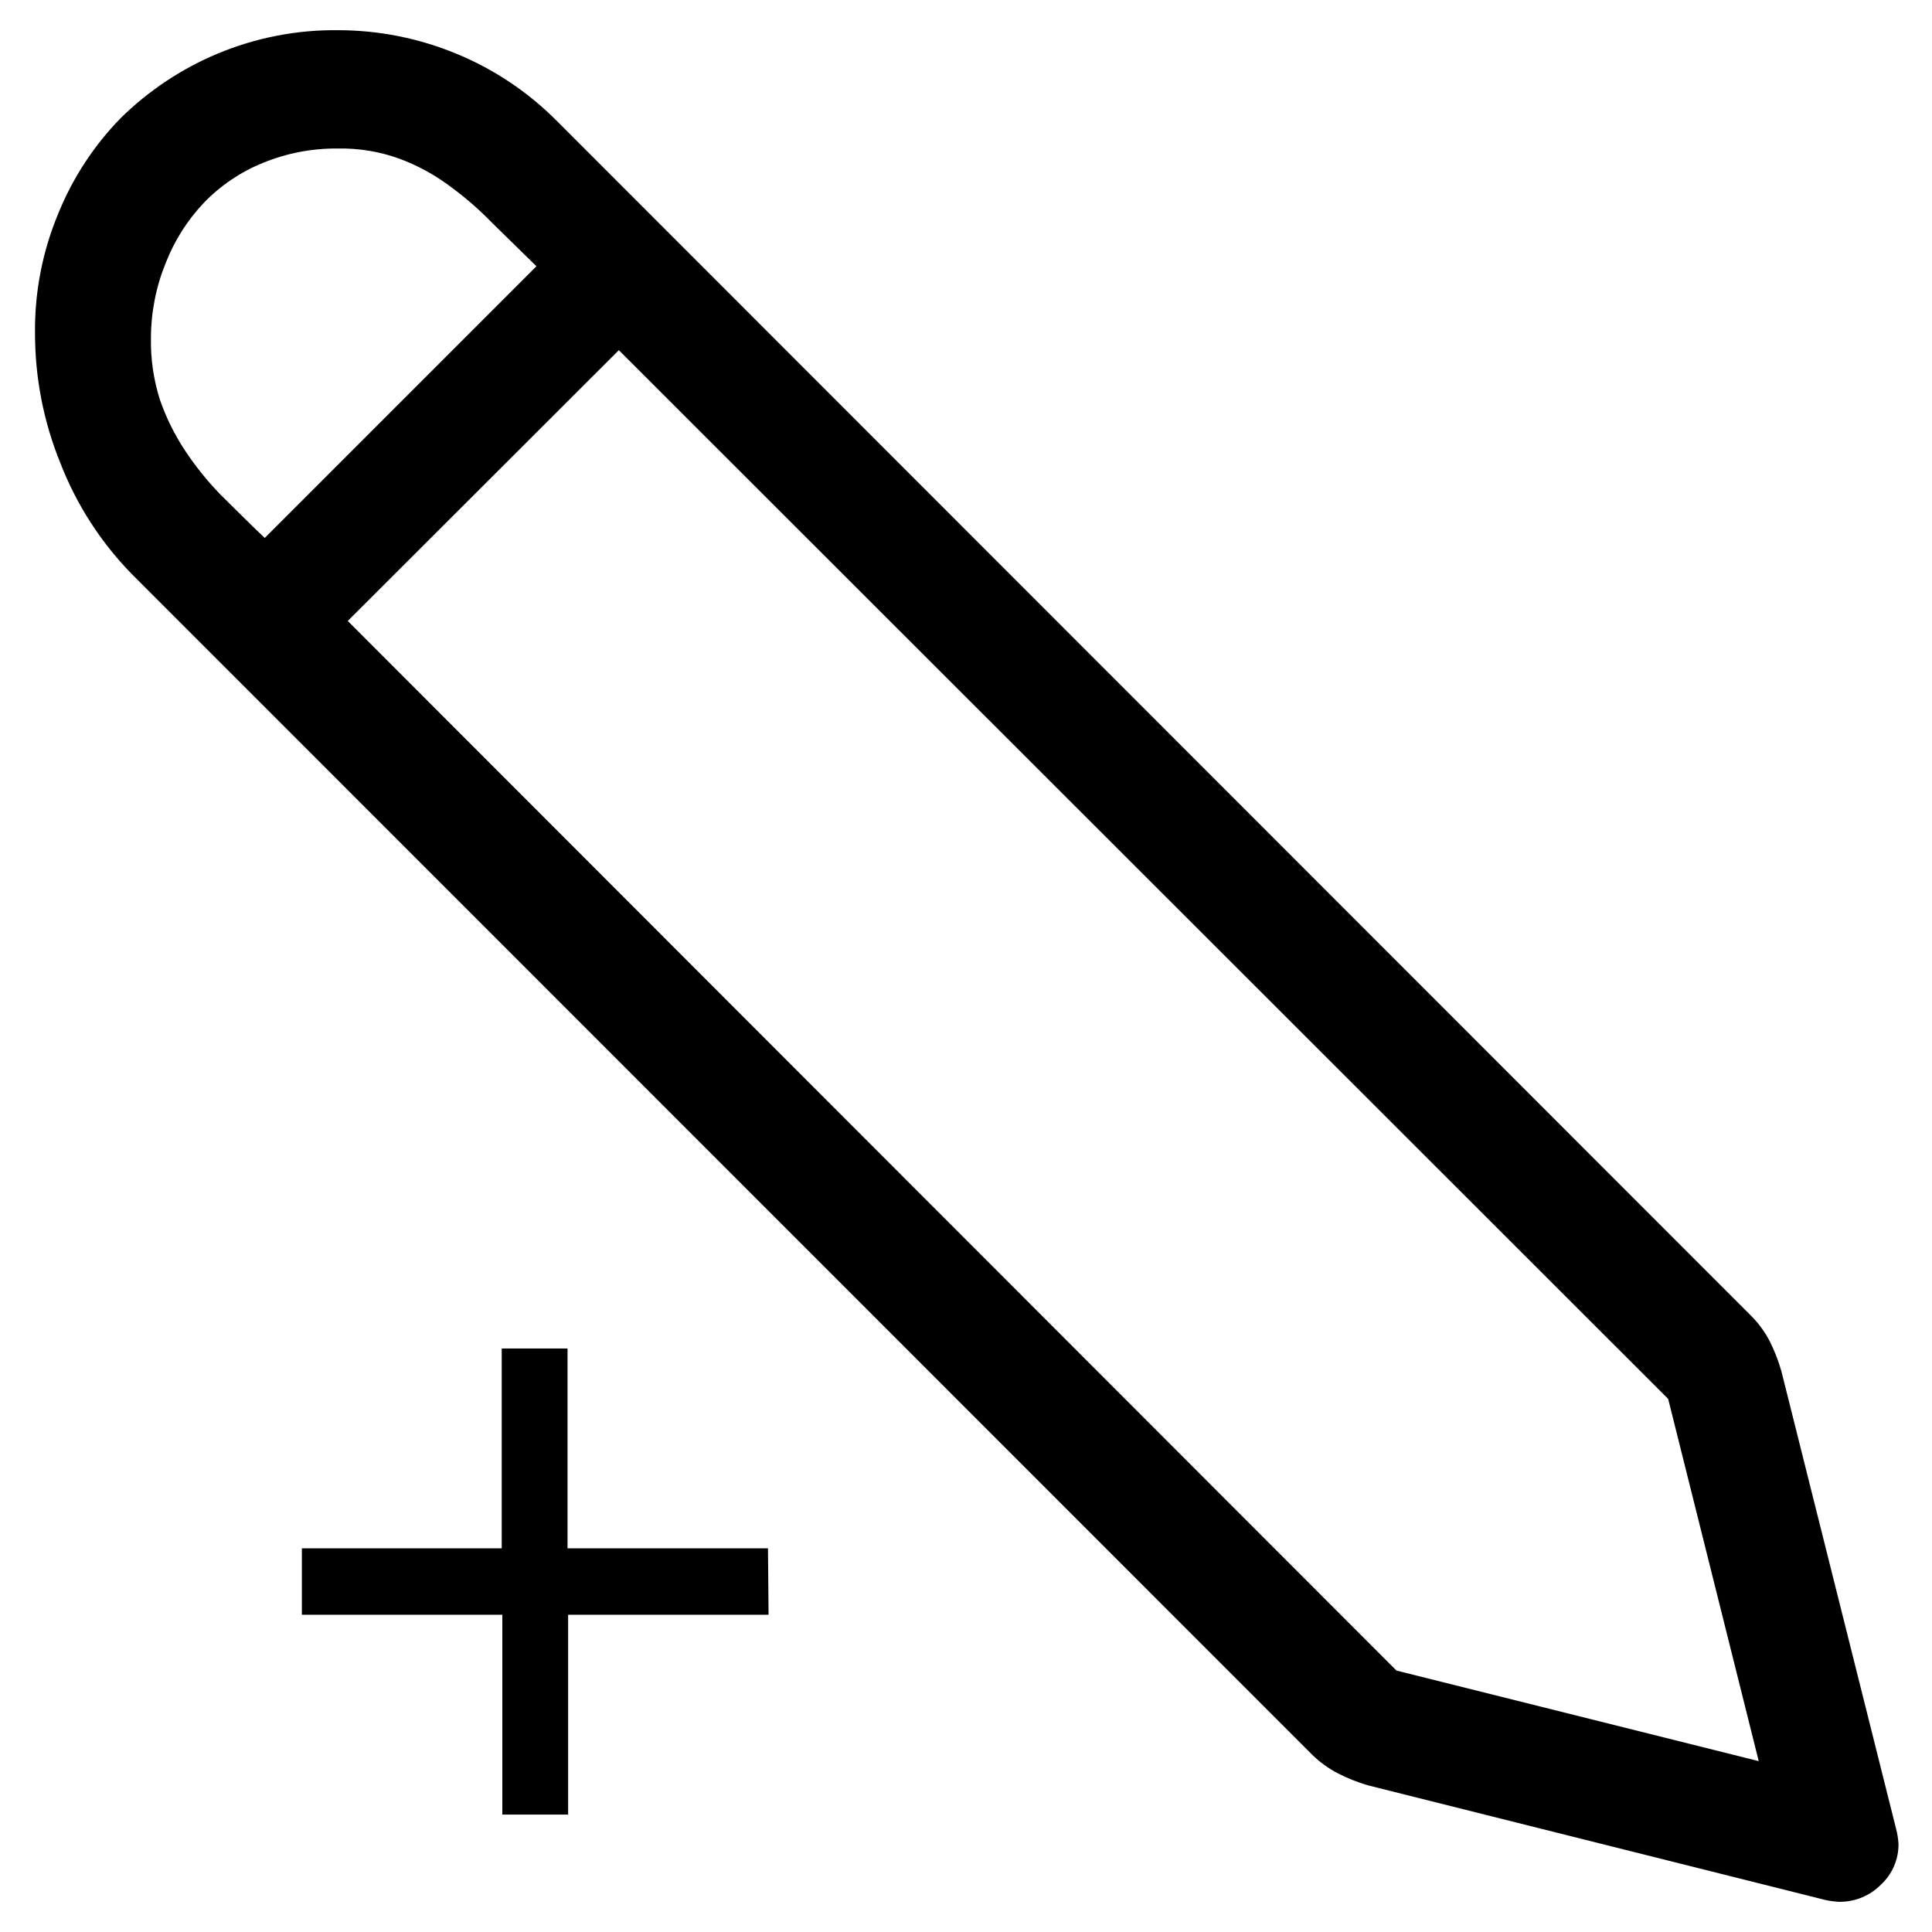
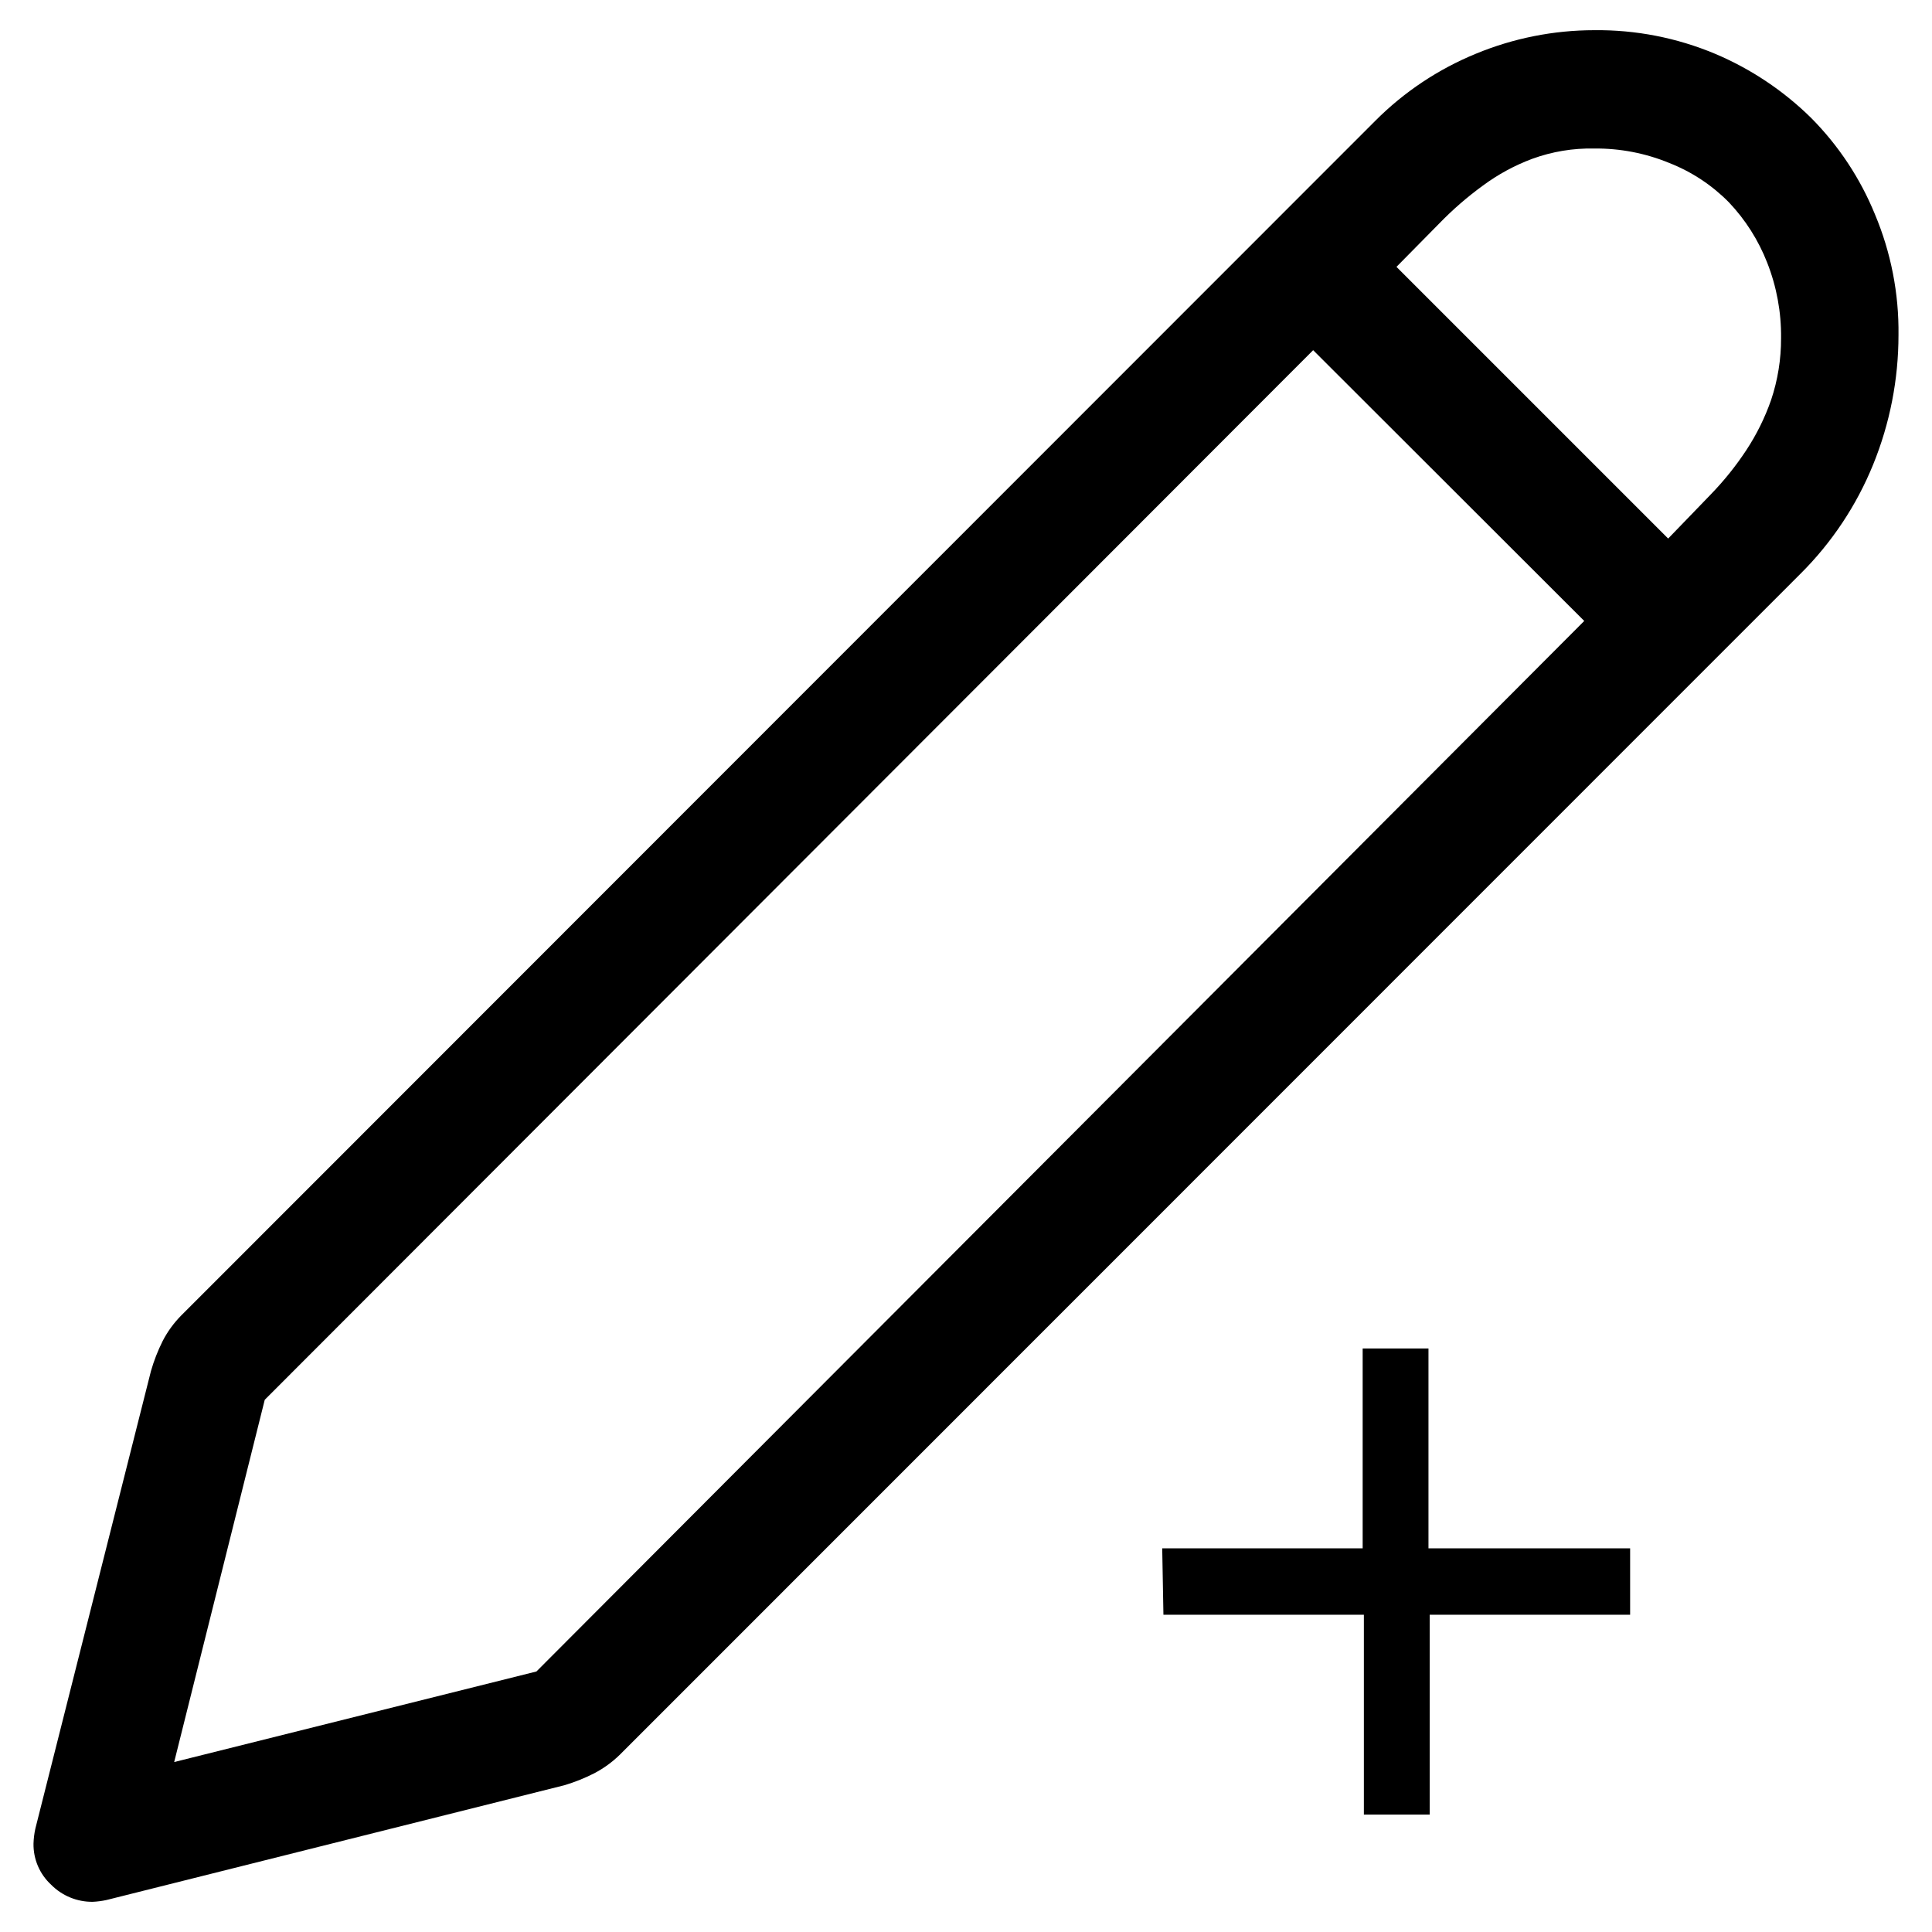
<svg xmlns="http://www.w3.org/2000/svg" viewBox="0 0 64 64">
-   <path d="M62.89,61.07a1.81,1.81,0,0,1-.58,1.36,1.91,1.91,0,0,1-1.38.57,2.73,2.73,0,0,1-.46-.06l-15.16-3.8a5.8,5.8,0,0,1-1-.4,3.61,3.61,0,0,1-.84-.61L4.35,19A10.89,10.89,0,0,1,2,15.34a11.38,11.38,0,0,1-.84-4.29,10,10,0,0,1,.78-4A9.78,9.78,0,0,1,4,3.91a10.18,10.18,0,0,1,3.2-2.13,10.06,10.06,0,0,1,4-.78,10.27,10.27,0,0,1,3.92.78A10.13,10.13,0,0,1,18.44,4L58,43.58a3.45,3.45,0,0,1,.62.84,5.76,5.76,0,0,1,.39,1l3.8,15.16A2.67,2.67,0,0,1,62.89,61.07ZM8.77,17.82l9-9L16.32,7.4a11.11,11.11,0,0,0-1.44-1.25,6.67,6.67,0,0,0-1.64-.89,5.65,5.65,0,0,0-2.05-.34A6.35,6.35,0,0,0,8.7,5.4,5.69,5.69,0,0,0,6.76,6.71a6.16,6.16,0,0,0-1.27,2A6.62,6.62,0,0,0,5,11.2a6.37,6.37,0,0,0,.3,2.05,7.55,7.55,0,0,0,.82,1.66,10,10,0,0,0,1.18,1.47C7.78,16.85,8.25,17.33,8.77,17.82Zm2.75,2.75L46.26,55.34l12,3-3-12L20.5,11.6ZM25.46,53.49H18.82v6.62H16.64V53.49H10v-2.2h6.62V44.67h2.18v6.62h6.64Z" />
+   <path d="M1.17,60.58,5,45.42a5.76,5.76,0,0,1,.39-1A3.45,3.45,0,0,1,6,43.58L45.56,4a10.13,10.13,0,0,1,3.33-2.22A10.27,10.27,0,0,1,52.81,1a10.06,10.06,0,0,1,4,.78A10.18,10.18,0,0,1,60,3.91,9.78,9.78,0,0,1,62.11,7.1a10,10,0,0,1,.78,4,11.38,11.38,0,0,1-.84,4.29A10.89,10.89,0,0,1,59.65,19L20.53,58.13a3.61,3.61,0,0,1-.84.61,5.8,5.8,0,0,1-1,.4L3.53,62.94a2.73,2.73,0,0,1-.46.06,1.91,1.91,0,0,1-1.38-.57,1.81,1.81,0,0,1-.58-1.36A2.67,2.67,0,0,1,1.17,60.58Zm55.5-44.2a10,10,0,0,0,1.18-1.47,7.55,7.55,0,0,0,.82-1.66A6.37,6.37,0,0,0,59,11.2a6.62,6.62,0,0,0-.46-2.5,6.16,6.16,0,0,0-1.27-2A5.69,5.69,0,0,0,55.3,5.4a6.35,6.35,0,0,0-2.49-.48,5.65,5.65,0,0,0-2.05.34,6.67,6.67,0,0,0-1.64.89A11.11,11.11,0,0,0,47.68,7.4L46.26,8.84l9,9C55.75,17.33,56.22,16.85,56.67,16.38ZM43.5,11.6,8.77,46.37l-3,12,12-3L52.48,20.57Zm-5,39.69h6.64V44.67h2.18v6.62H54v2.2H47.36v6.62H45.18V53.49H38.54Z" />
</svg>
